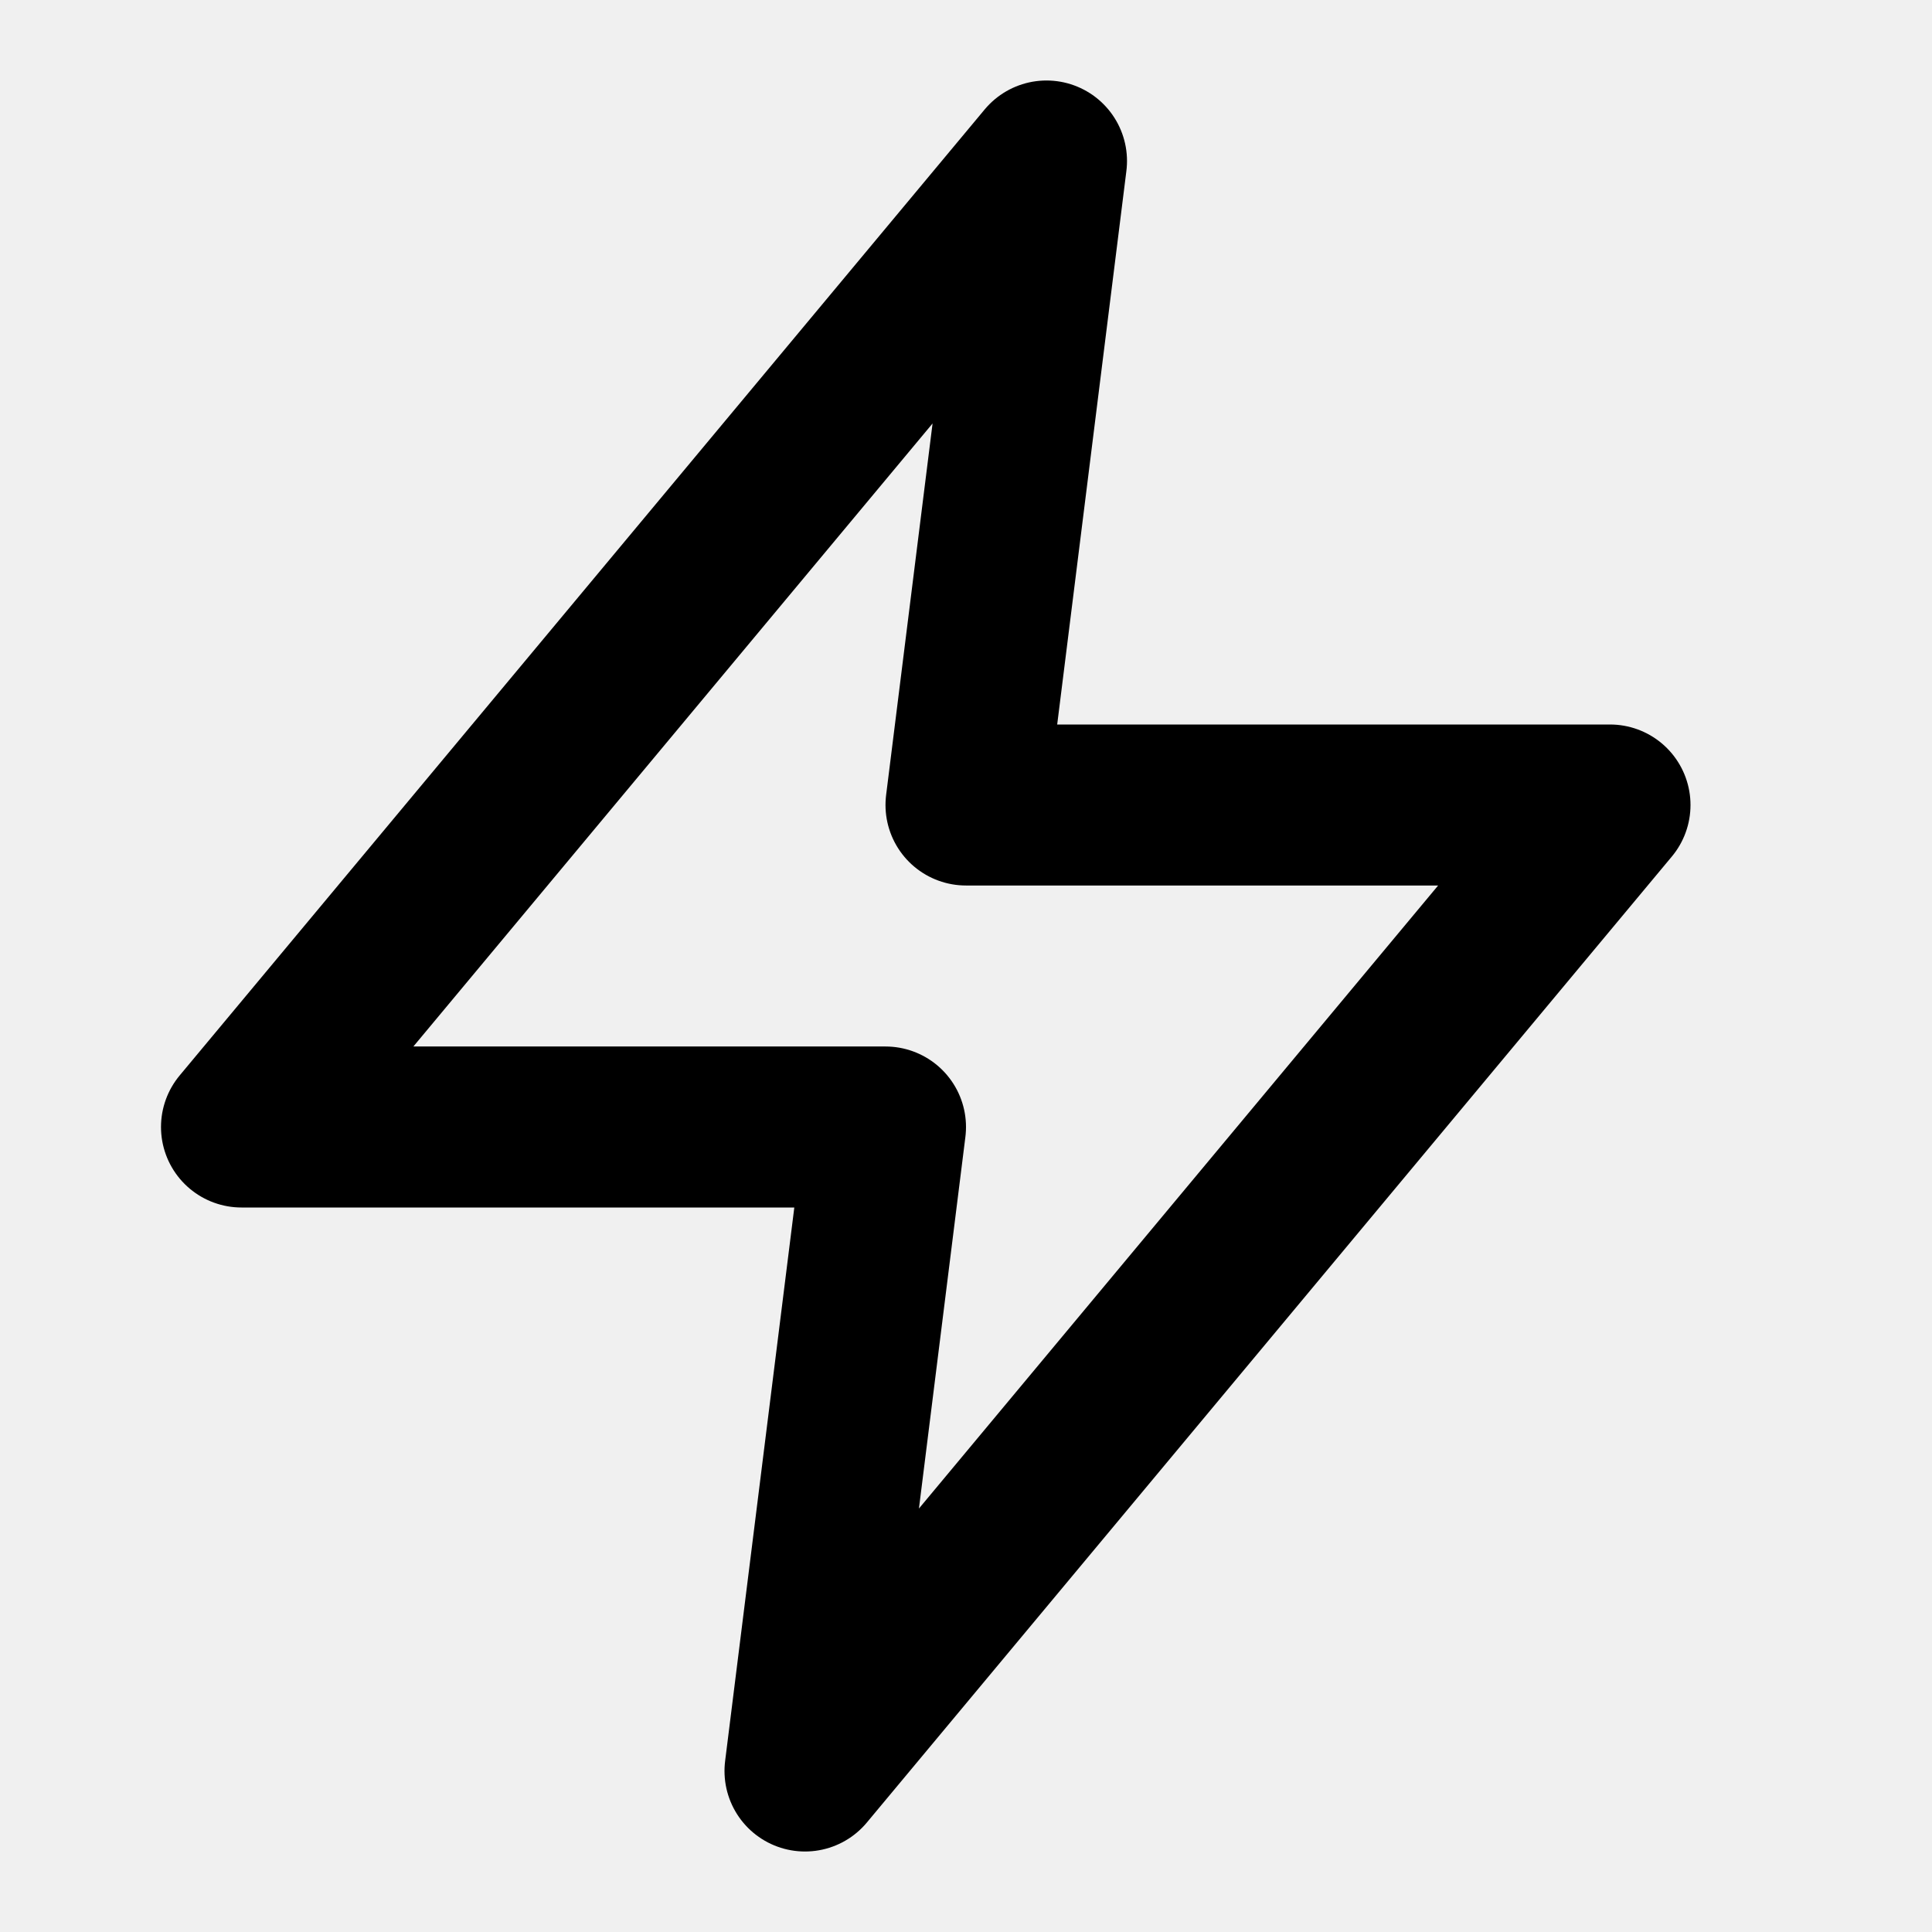
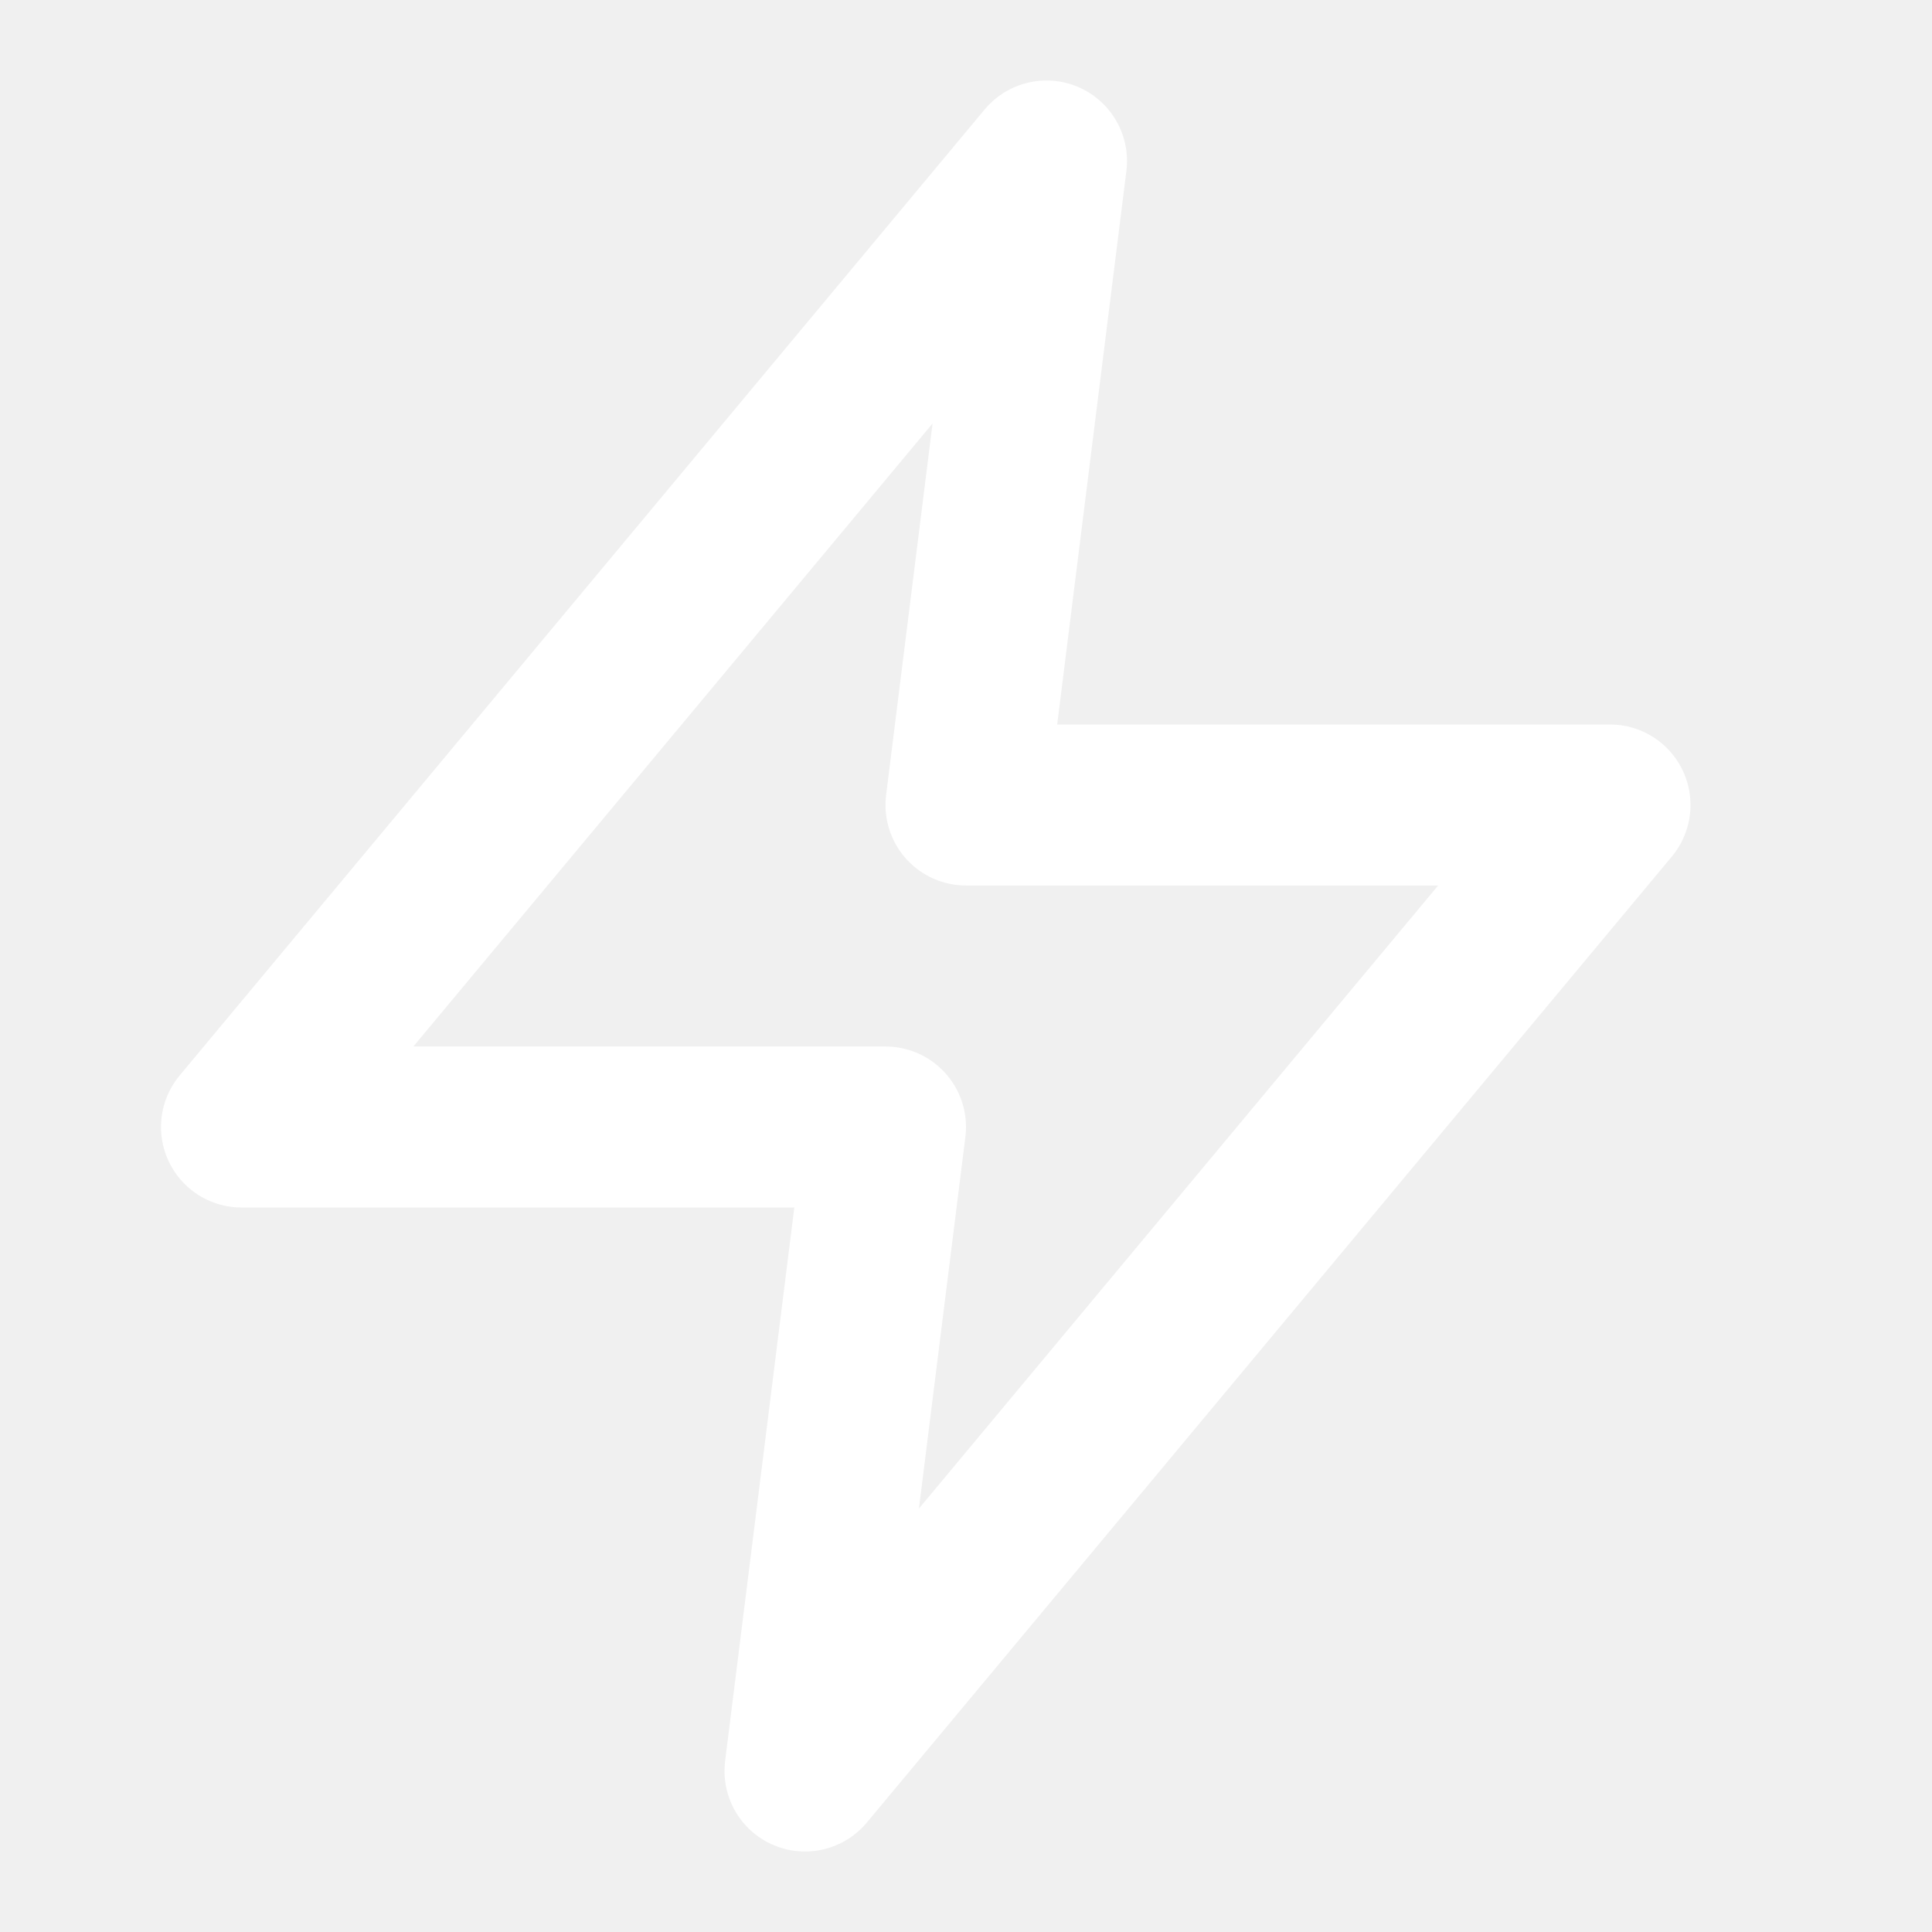
- <svg xmlns="http://www.w3.org/2000/svg" viewBox="0 0 24 24" width="24" height="24" fill="none" stroke="currentColor" stroke-width="2" stroke-linecap="round" stroke-linejoin="round">
+ <svg xmlns="http://www.w3.org/2000/svg" viewBox="0 0 24 24" width="24" height="24" fill="none" stroke="#FFFFFF" stroke-width="2" stroke-linecap="round" stroke-linejoin="round">
  <path d="M13 2L3 14h8l-1 8 10-12h-8z" />
</svg>
